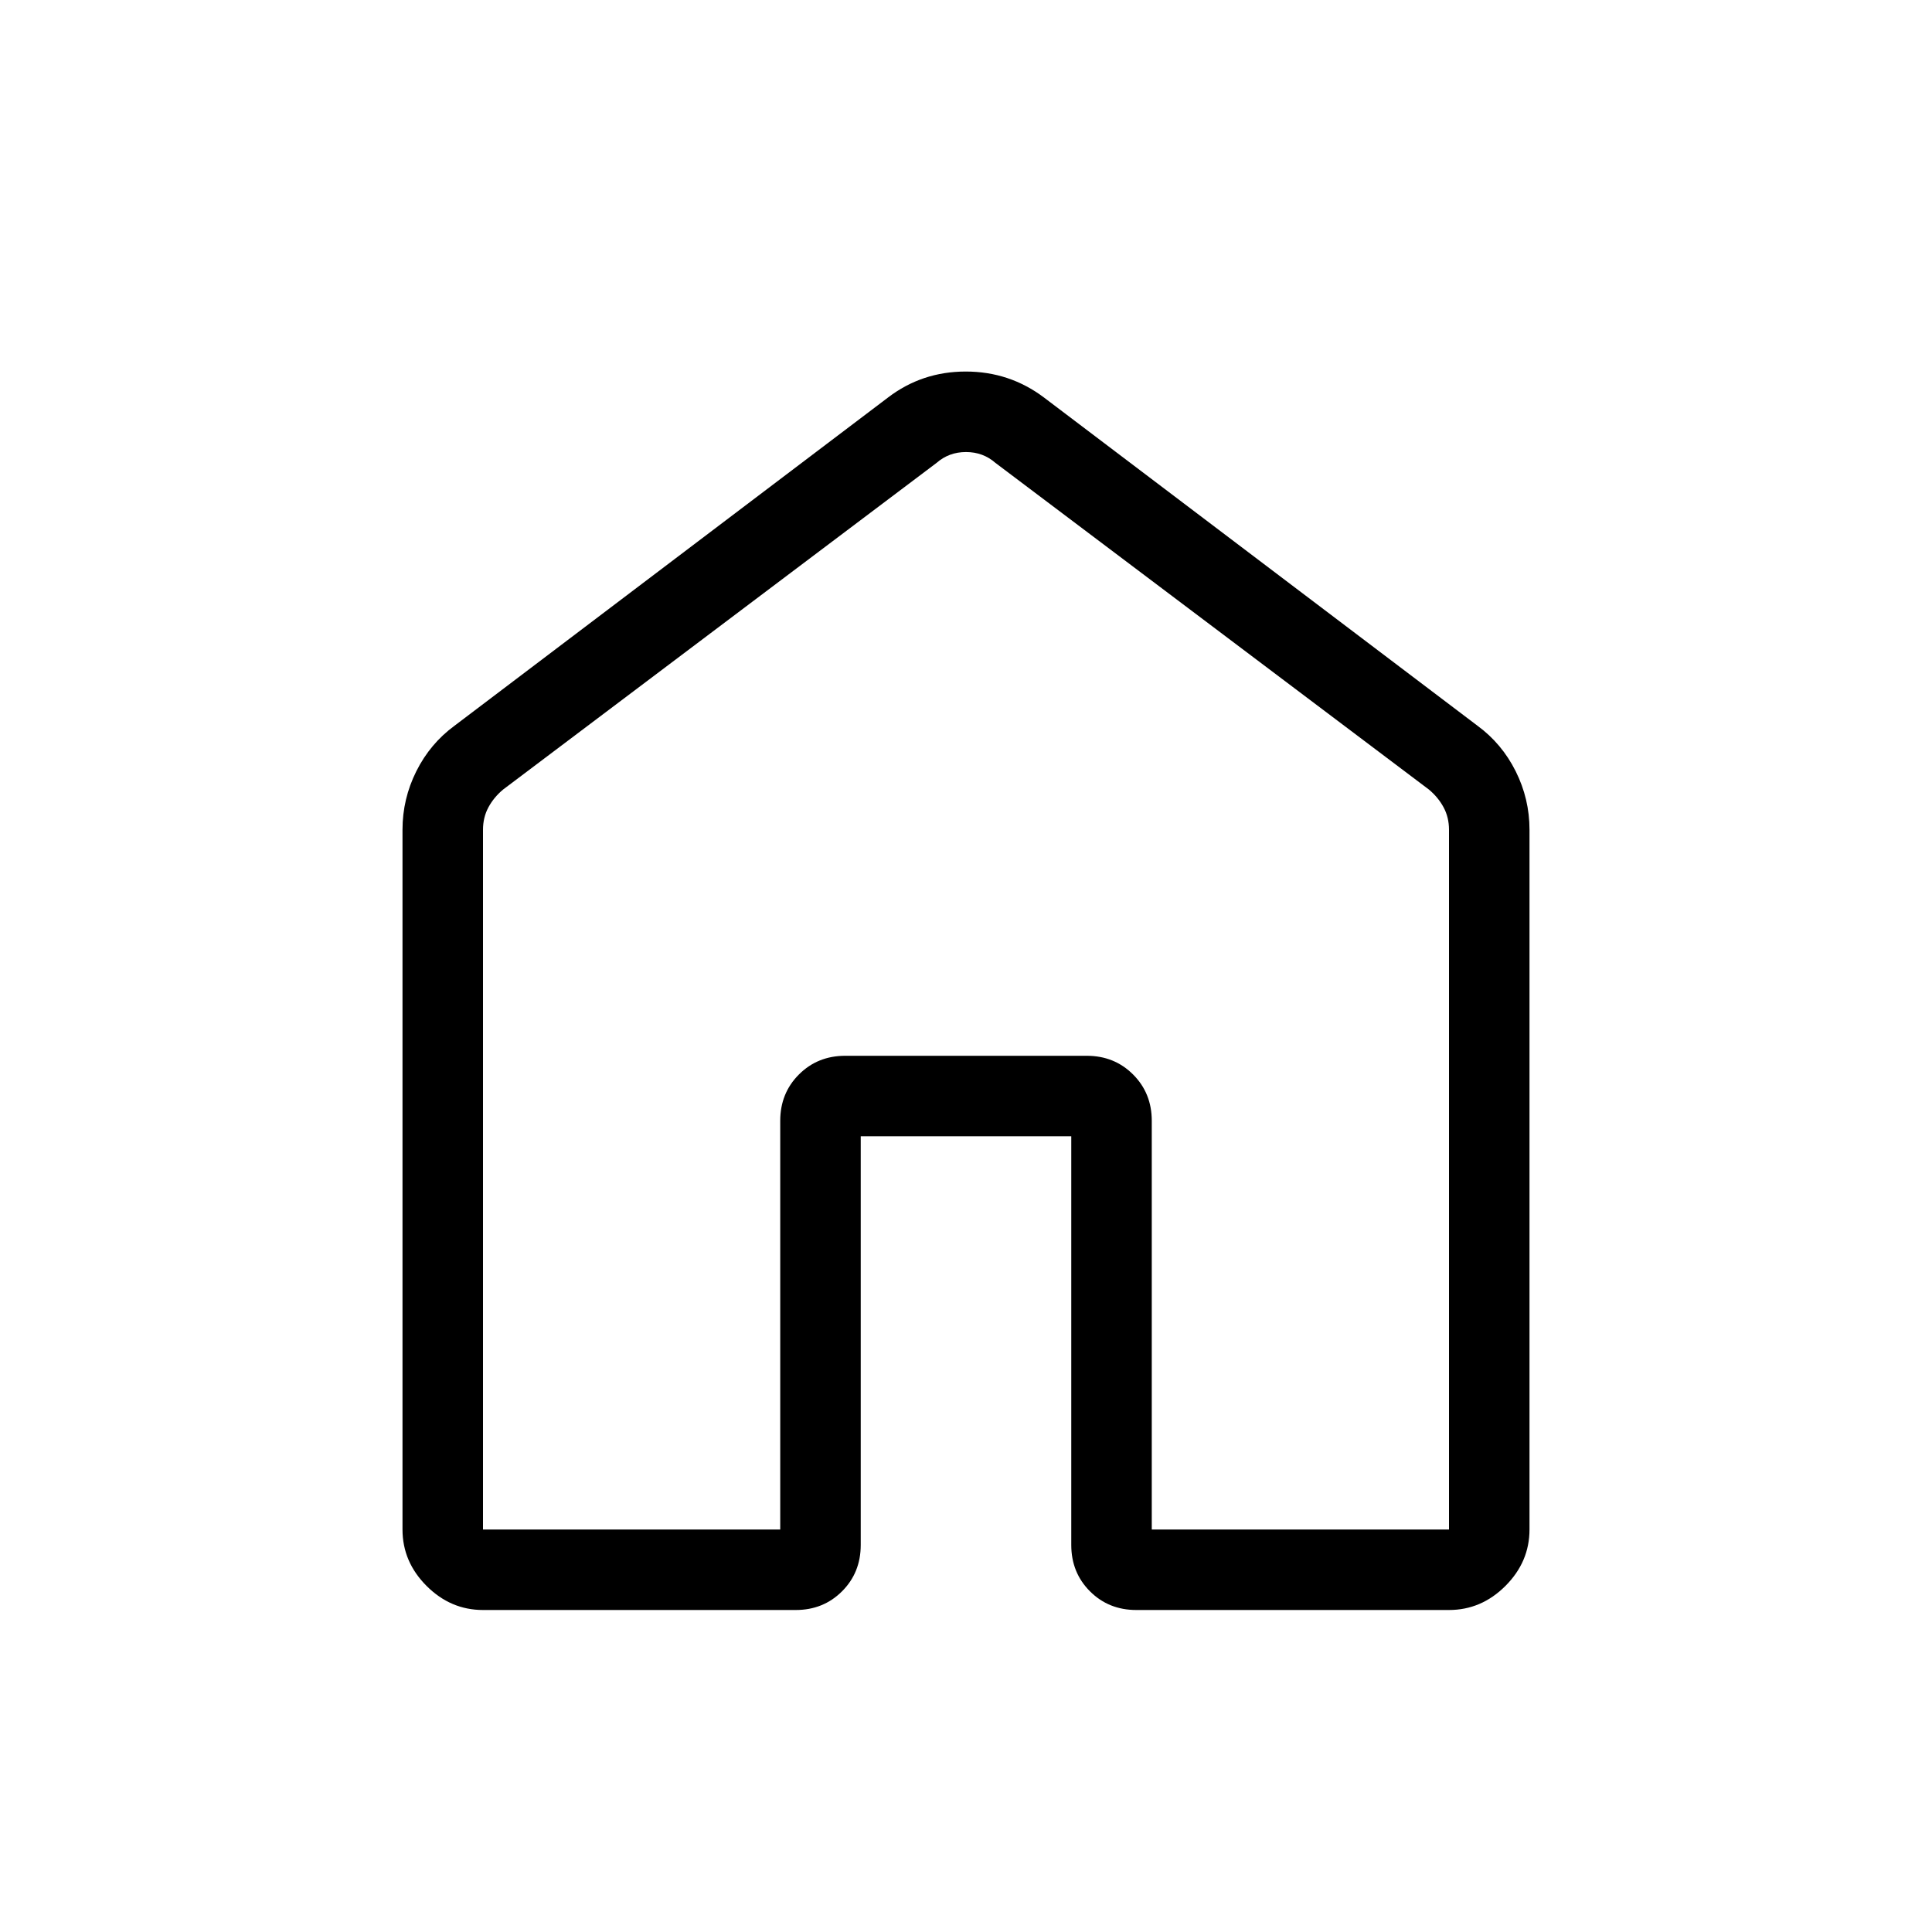
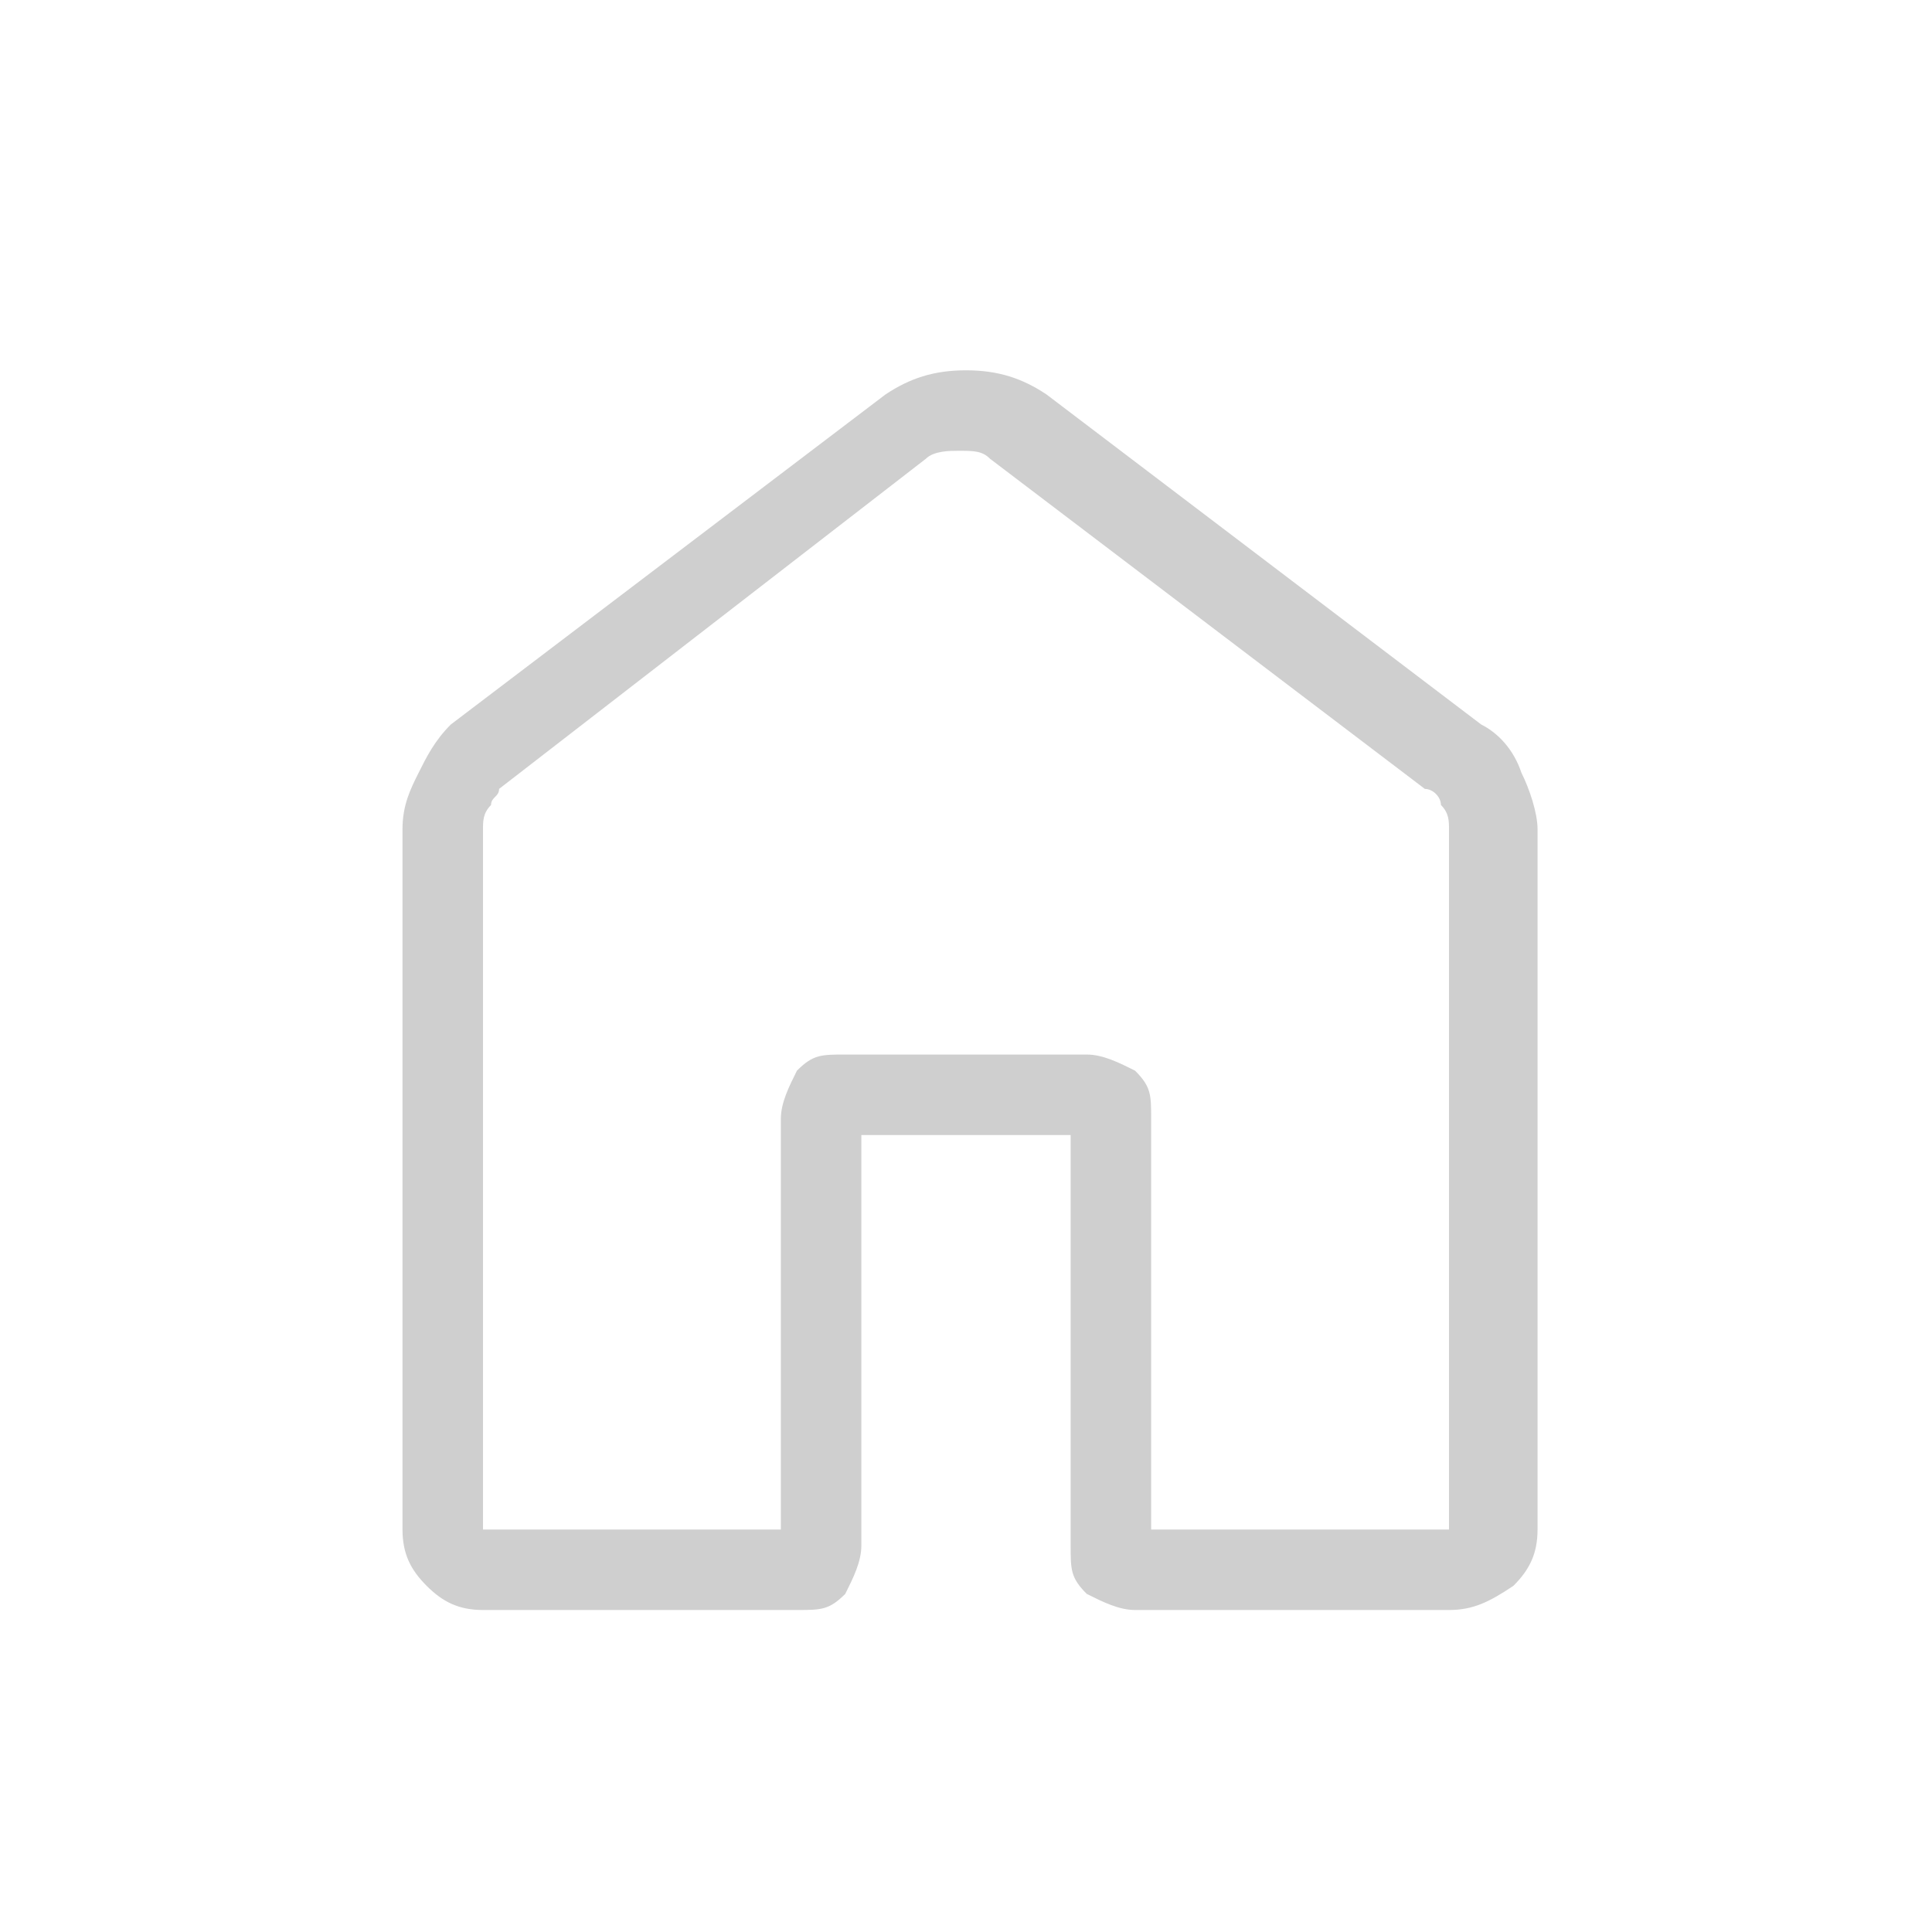
- <svg xmlns="http://www.w3.org/2000/svg" height="24" viewBox="0 -960 960 960" width="24">
-   <path d="M240-200h147.692v-203.077q0-13.731 9.289-23.019 9.288-9.289 23.019-9.289h120q13.731 0 23.019 9.289 9.289 9.288 9.289 23.019V-200H720v-347.692q0-6.154-2.692-11.154-2.693-5-7.308-8.846L494.615-730q-6.154-5.385-14.615-5.385T465.385-730L250-567.692q-4.615 3.846-7.308 8.846-2.692 5-2.692 11.154V-200Zm-40 0v-347.692q0-15.347 6.865-29.077 6.866-13.731 18.981-22.616l215.385-163.077q16.907-12.923 38.646-12.923 21.738 0 38.892 12.923l215.385 163.077q12.115 8.885 18.981 22.616Q760-563.039 760-547.692V-200q0 16.077-11.961 28.039Q736.077-160 720-160H564.615q-13.73 0-23.019-9.288-9.288-9.289-9.288-23.019v-203.077H427.692v203.077q0 13.73-9.288 23.019Q409.115-160 395.385-160H240q-16.077 0-28.039-11.961Q200-183.923 200-200Zm280-268.462Z" />
+ <svg xmlns="http://www.w3.org/2000/svg" version="1.1" id="Layer_1" x="0px" y="0px" viewBox="0 0 24 24" style="enable-background:new 0 0 24 24;" xml:space="preserve">
+   <style type="text/css">
+ 	.st0{fill:#CFCFCF;}
+ </style>
+   <path class="st0" d="M6,19h3.7v-5.1c0-0.2,0.1-0.4,0.2-0.6c0.2-0.2,0.3-0.2,0.6-0.2h3c0.2,0,0.4,0.1,0.6,0.2  c0.2,0.2,0.2,0.3,0.2,0.6V19H18v-8.7c0-0.1,0-0.2-0.1-0.3c0-0.1-0.1-0.2-0.2-0.2l-5.4-4.1c-0.1-0.1-0.2-0.1-0.4-0.1  c-0.1,0-0.3,0-0.4,0.1L6.2,9.8C6.2,9.9,6.1,9.9,6.1,10C6,10.1,6,10.2,6,10.3V19z M5,19v-8.7c0-0.3,0.1-0.5,0.2-0.7  C5.3,9.4,5.4,9.2,5.6,9L11,4.9c0.3-0.2,0.6-0.3,1-0.3c0.4,0,0.7,0.1,1,0.3L18.4,9c0.2,0.1,0.4,0.3,0.5,0.6c0.1,0.2,0.2,0.5,0.2,0.7  V19c0,0.3-0.1,0.5-0.3,0.7C18.5,19.9,18.3,20,18,20h-3.9c-0.2,0-0.4-0.1-0.6-0.2c-0.2-0.2-0.2-0.3-0.2-0.6v-5.1h-2.6v5.1  c0,0.2-0.1,0.4-0.2,0.6c-0.2,0.2-0.3,0.2-0.6,0.2H6c-0.3,0-0.5-0.1-0.7-0.3C5.1,19.5,5,19.3,5,19z" />
</svg>
